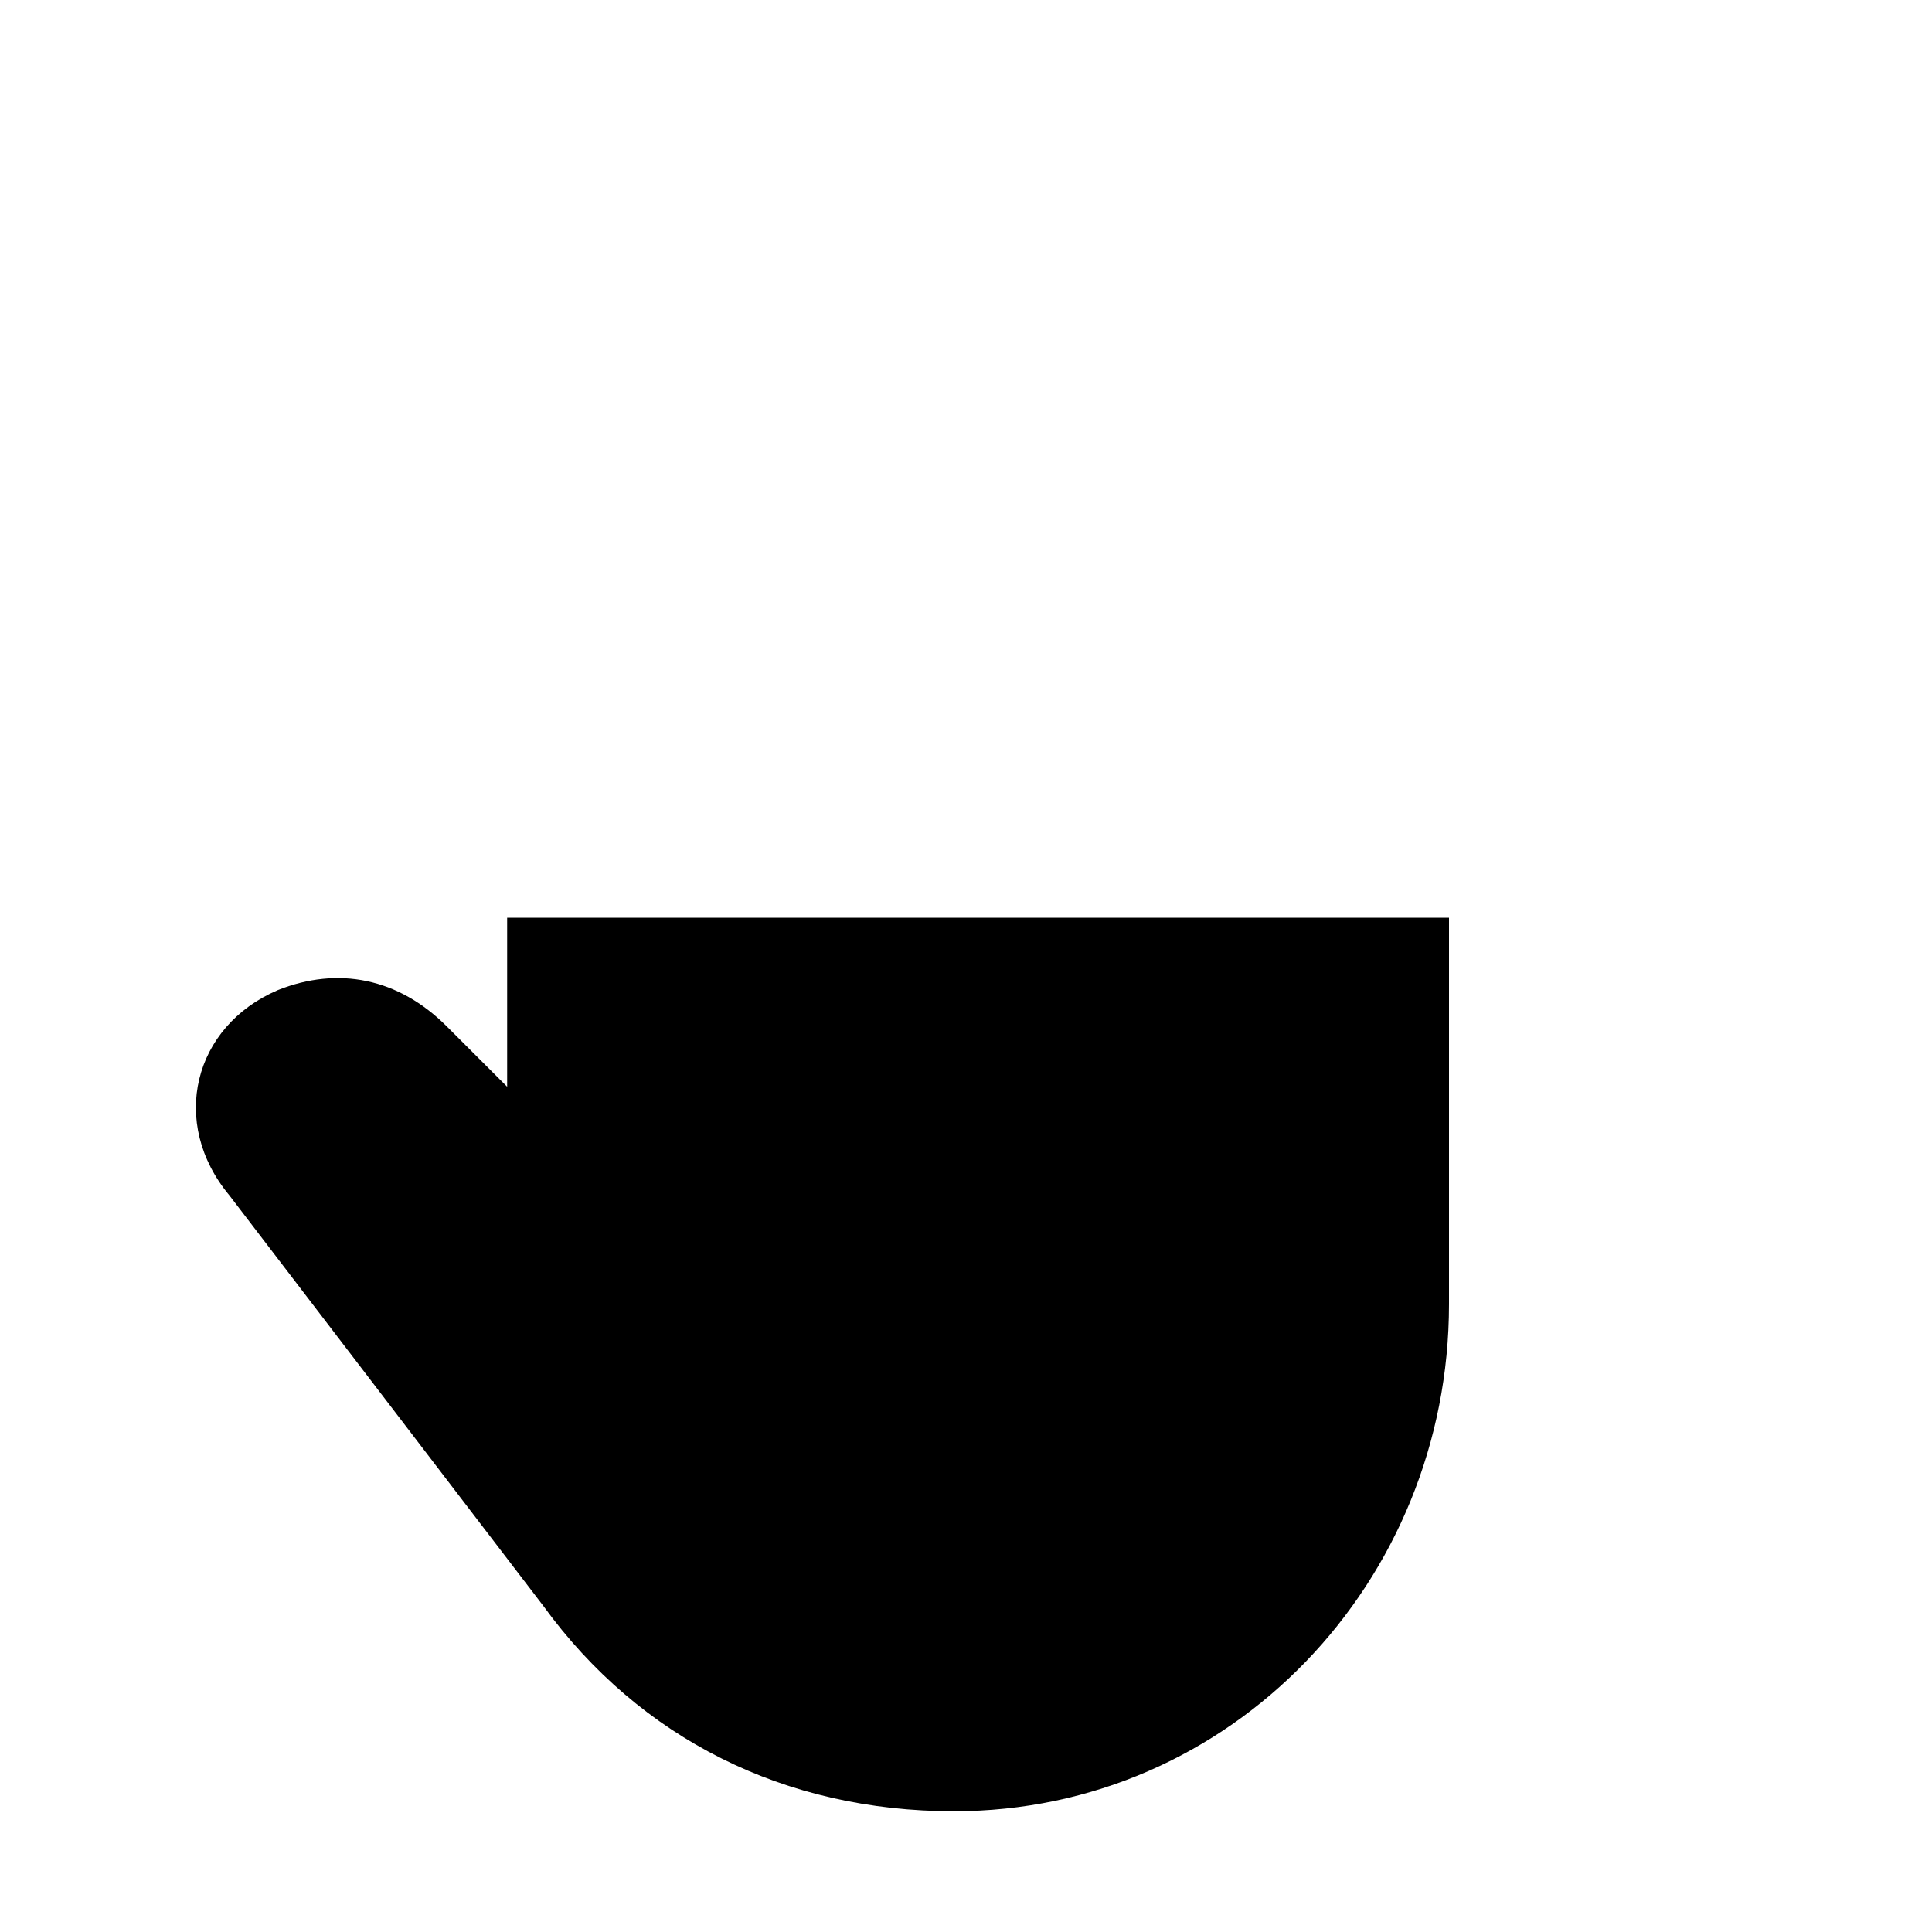
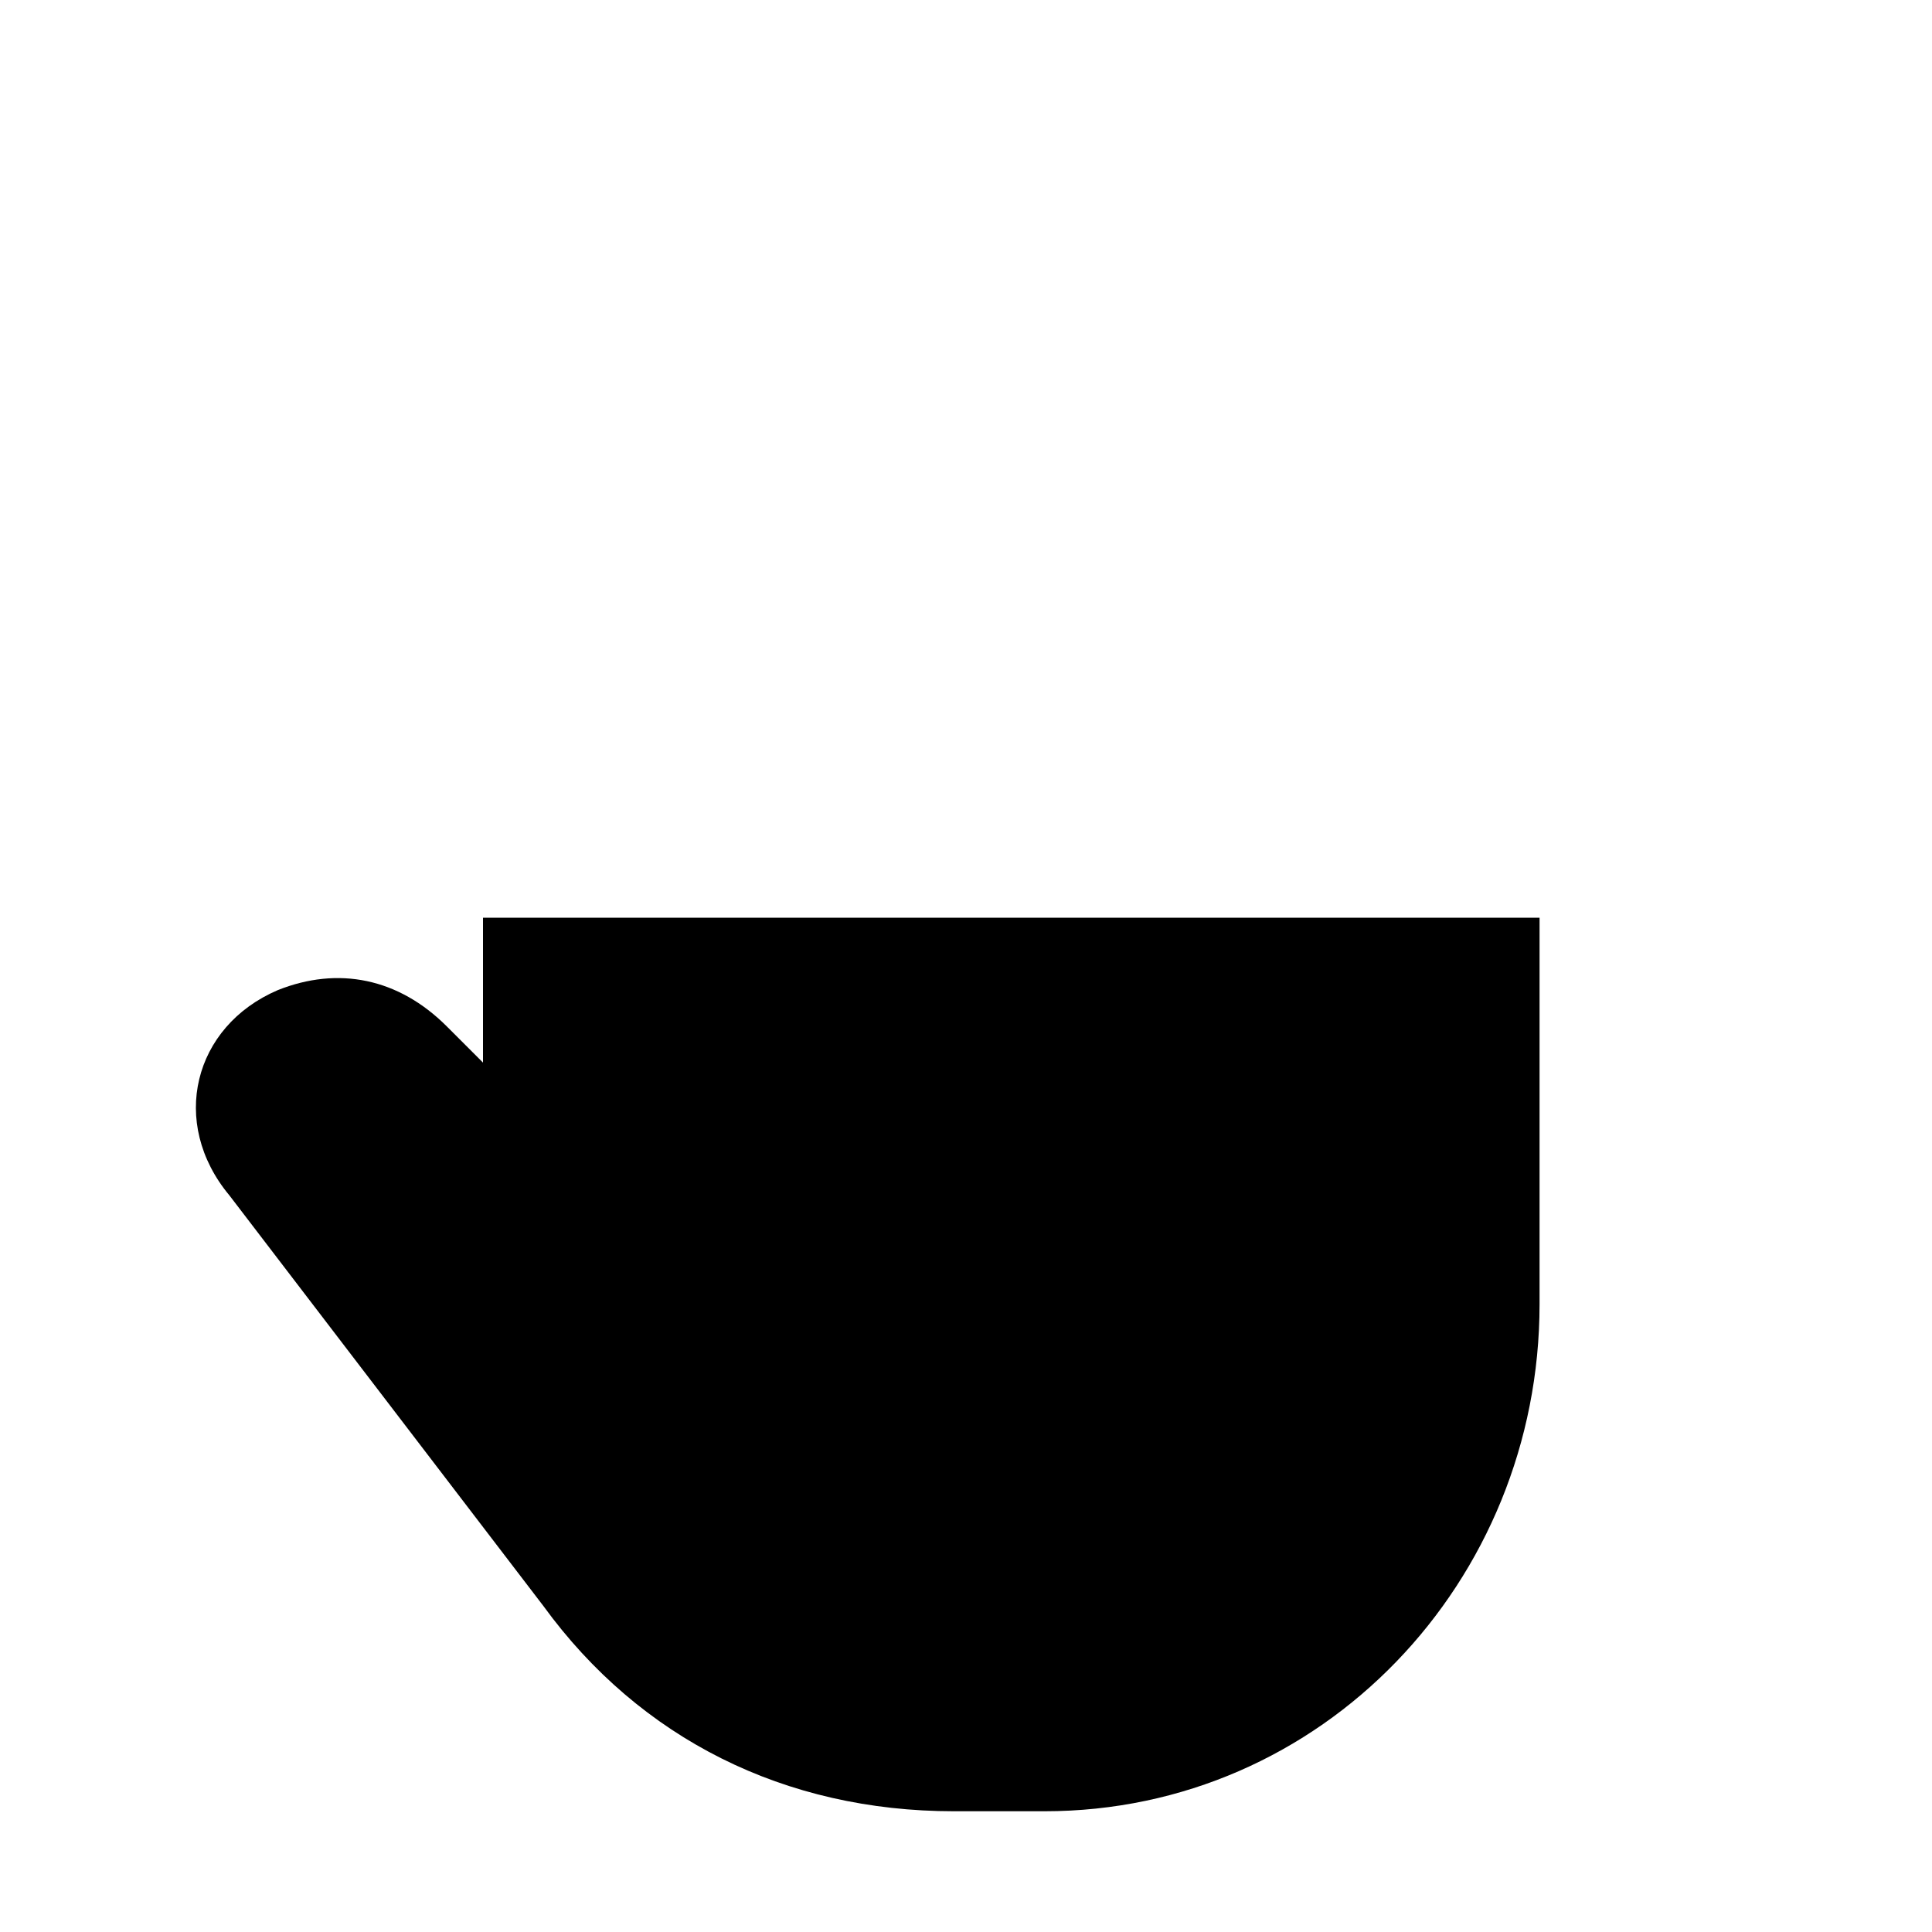
<svg xmlns="http://www.w3.org/2000/svg" viewBox="0 0 16 16">
  <g class="ink">
-     <path d="M5.2 8.4V4.2M8.1 8.4V2.6M11 8.4V4" fill="none" stroke-width="2" />
-     <path d="M4.2 7.6h7.8v3.2c0 2.3-1.8 4.2-4.1 4.2-1.4 0-2.6-.6-3.4-1.7L1.9 9.9c-.5-.6-.3-1.4.4-1.7.5-.2 1-.1 1.4.3l.5.5Z" />
+     <path d="M4.9 8.4V4.4M7.2 8.4V2.7M9.5 8.4V3.2M11.8 8.4V5" fill="none" stroke-width="1.9" />
+     <path d="M4 7.6h8.75v3.2c0 2.3-1.8 4.2-4.1 4.2H7.9c-1.4 0-2.6-.6-3.4-1.7L1.9 9.9c-.5-.6-.3-1.4.4-1.7.5-.2 1-.1 1.4.3l.3.3Z" />
  </g>
</svg>
